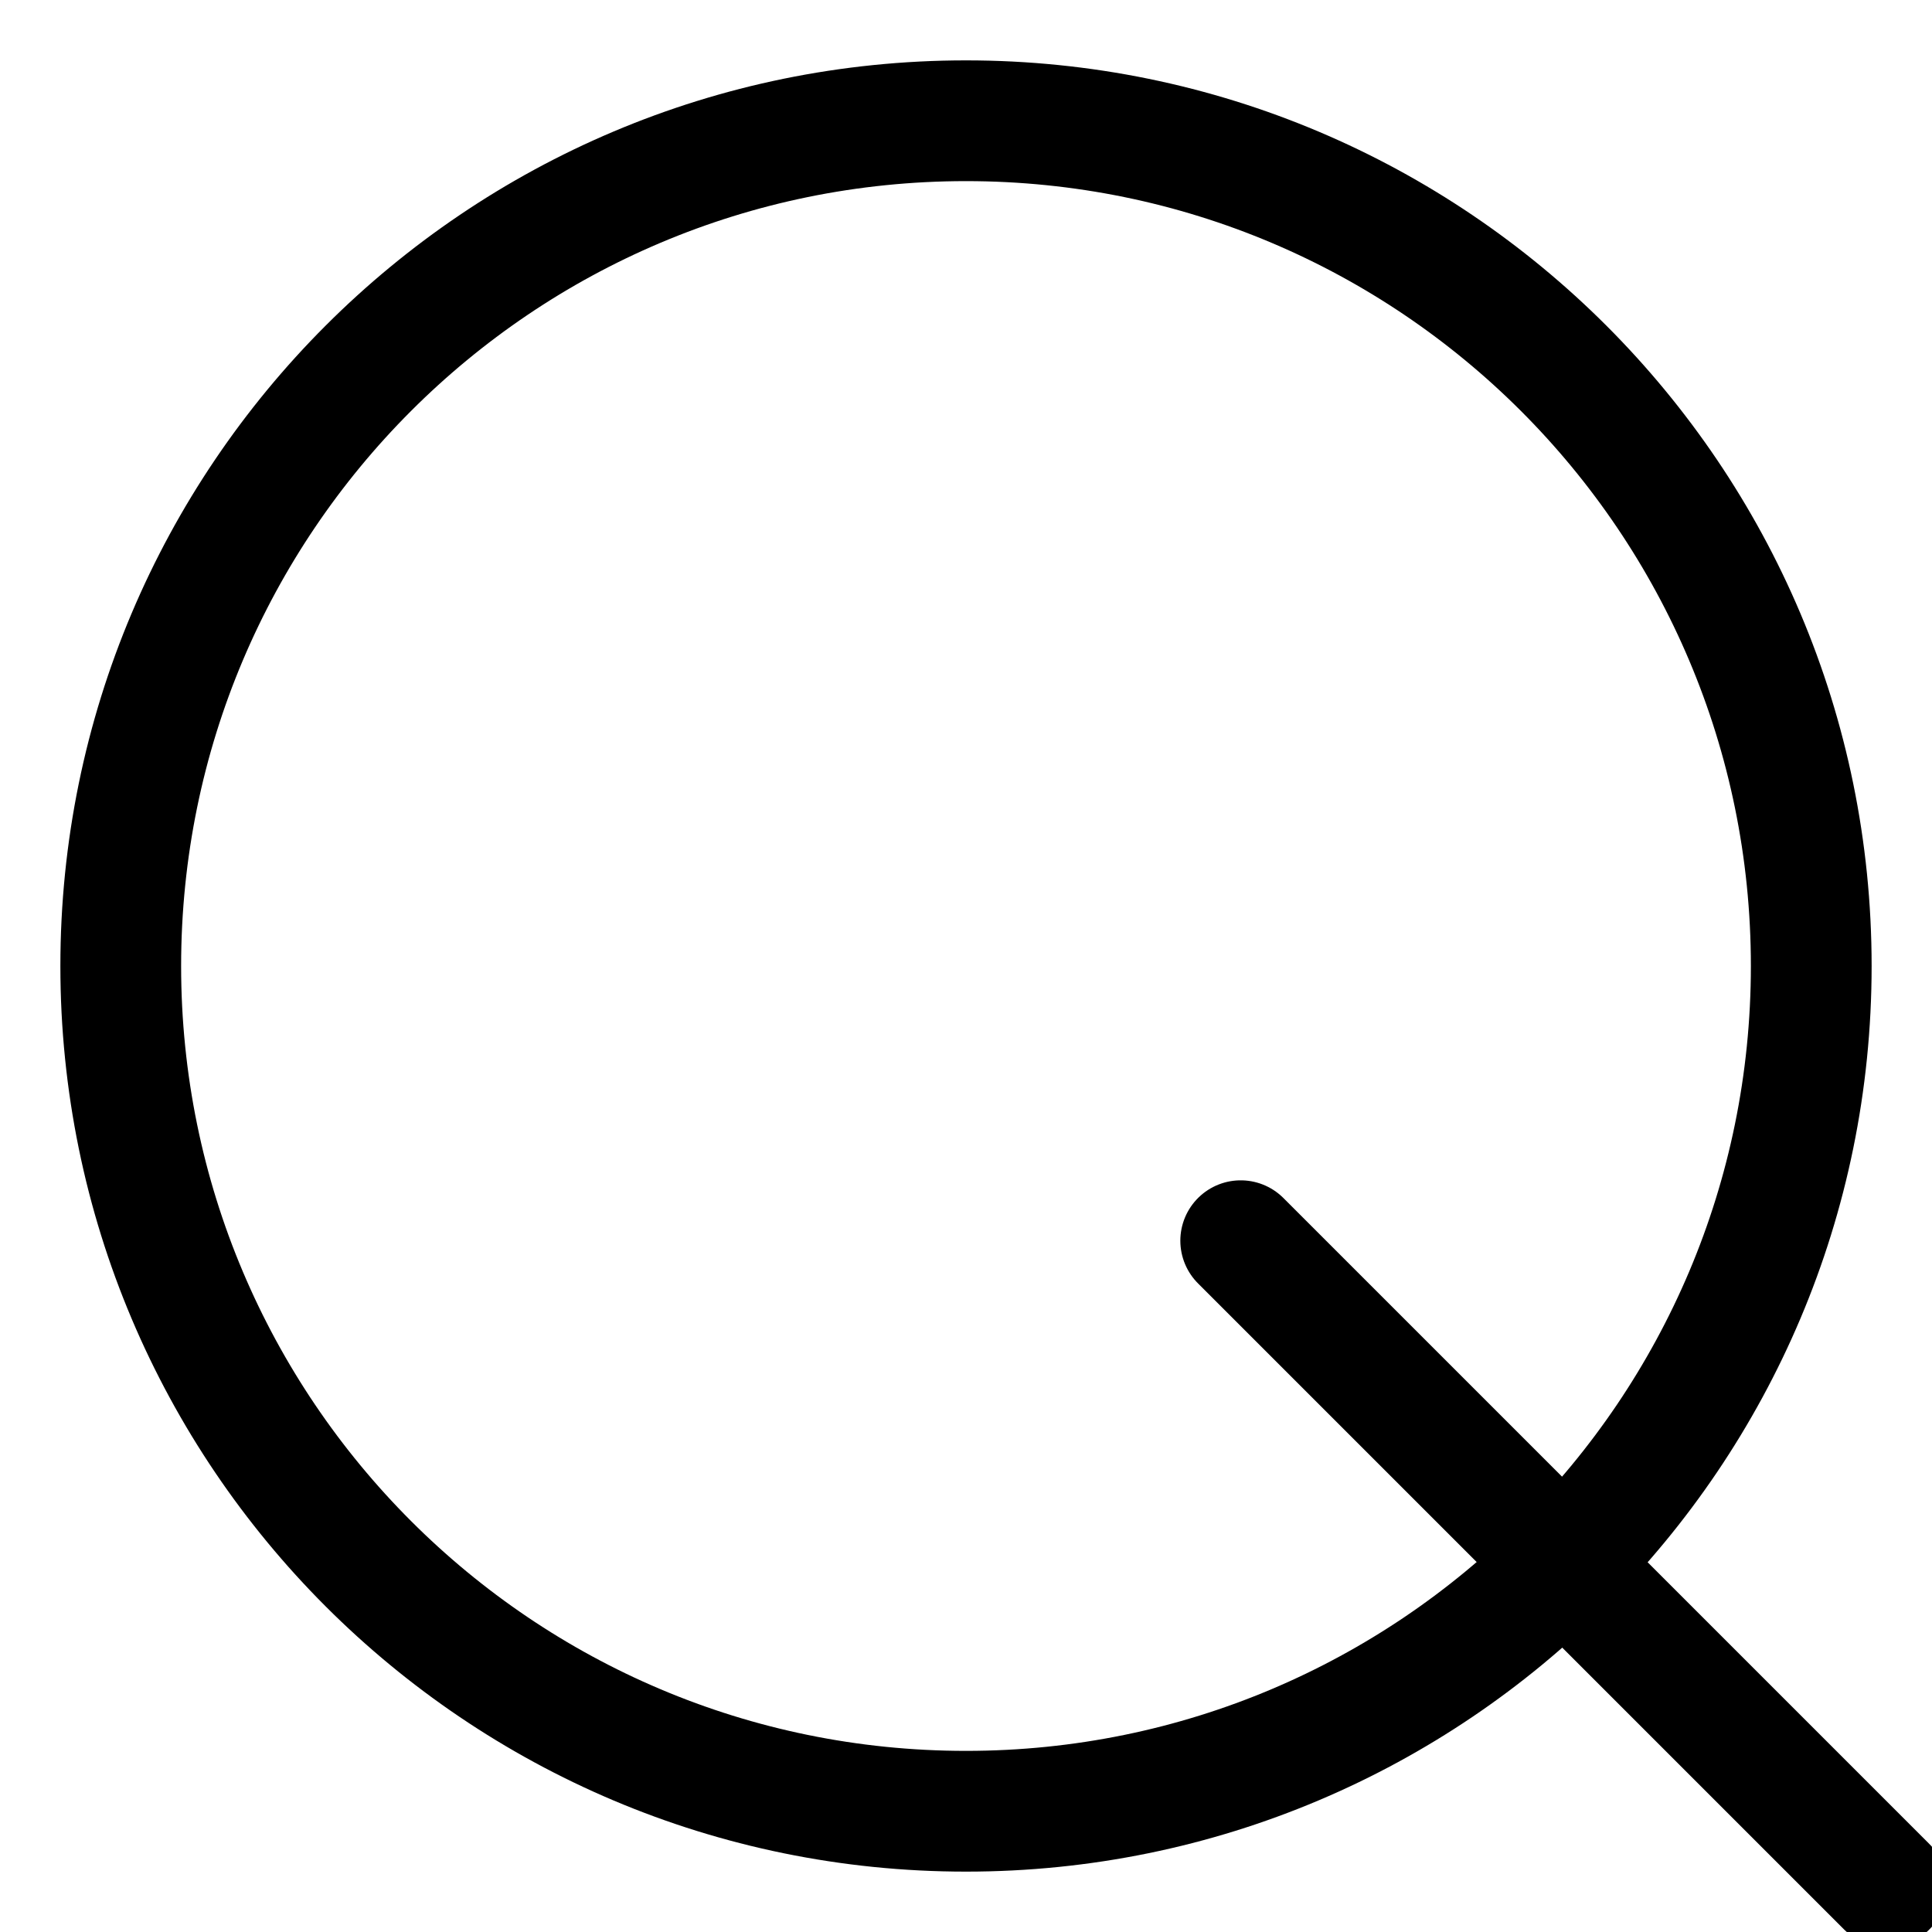
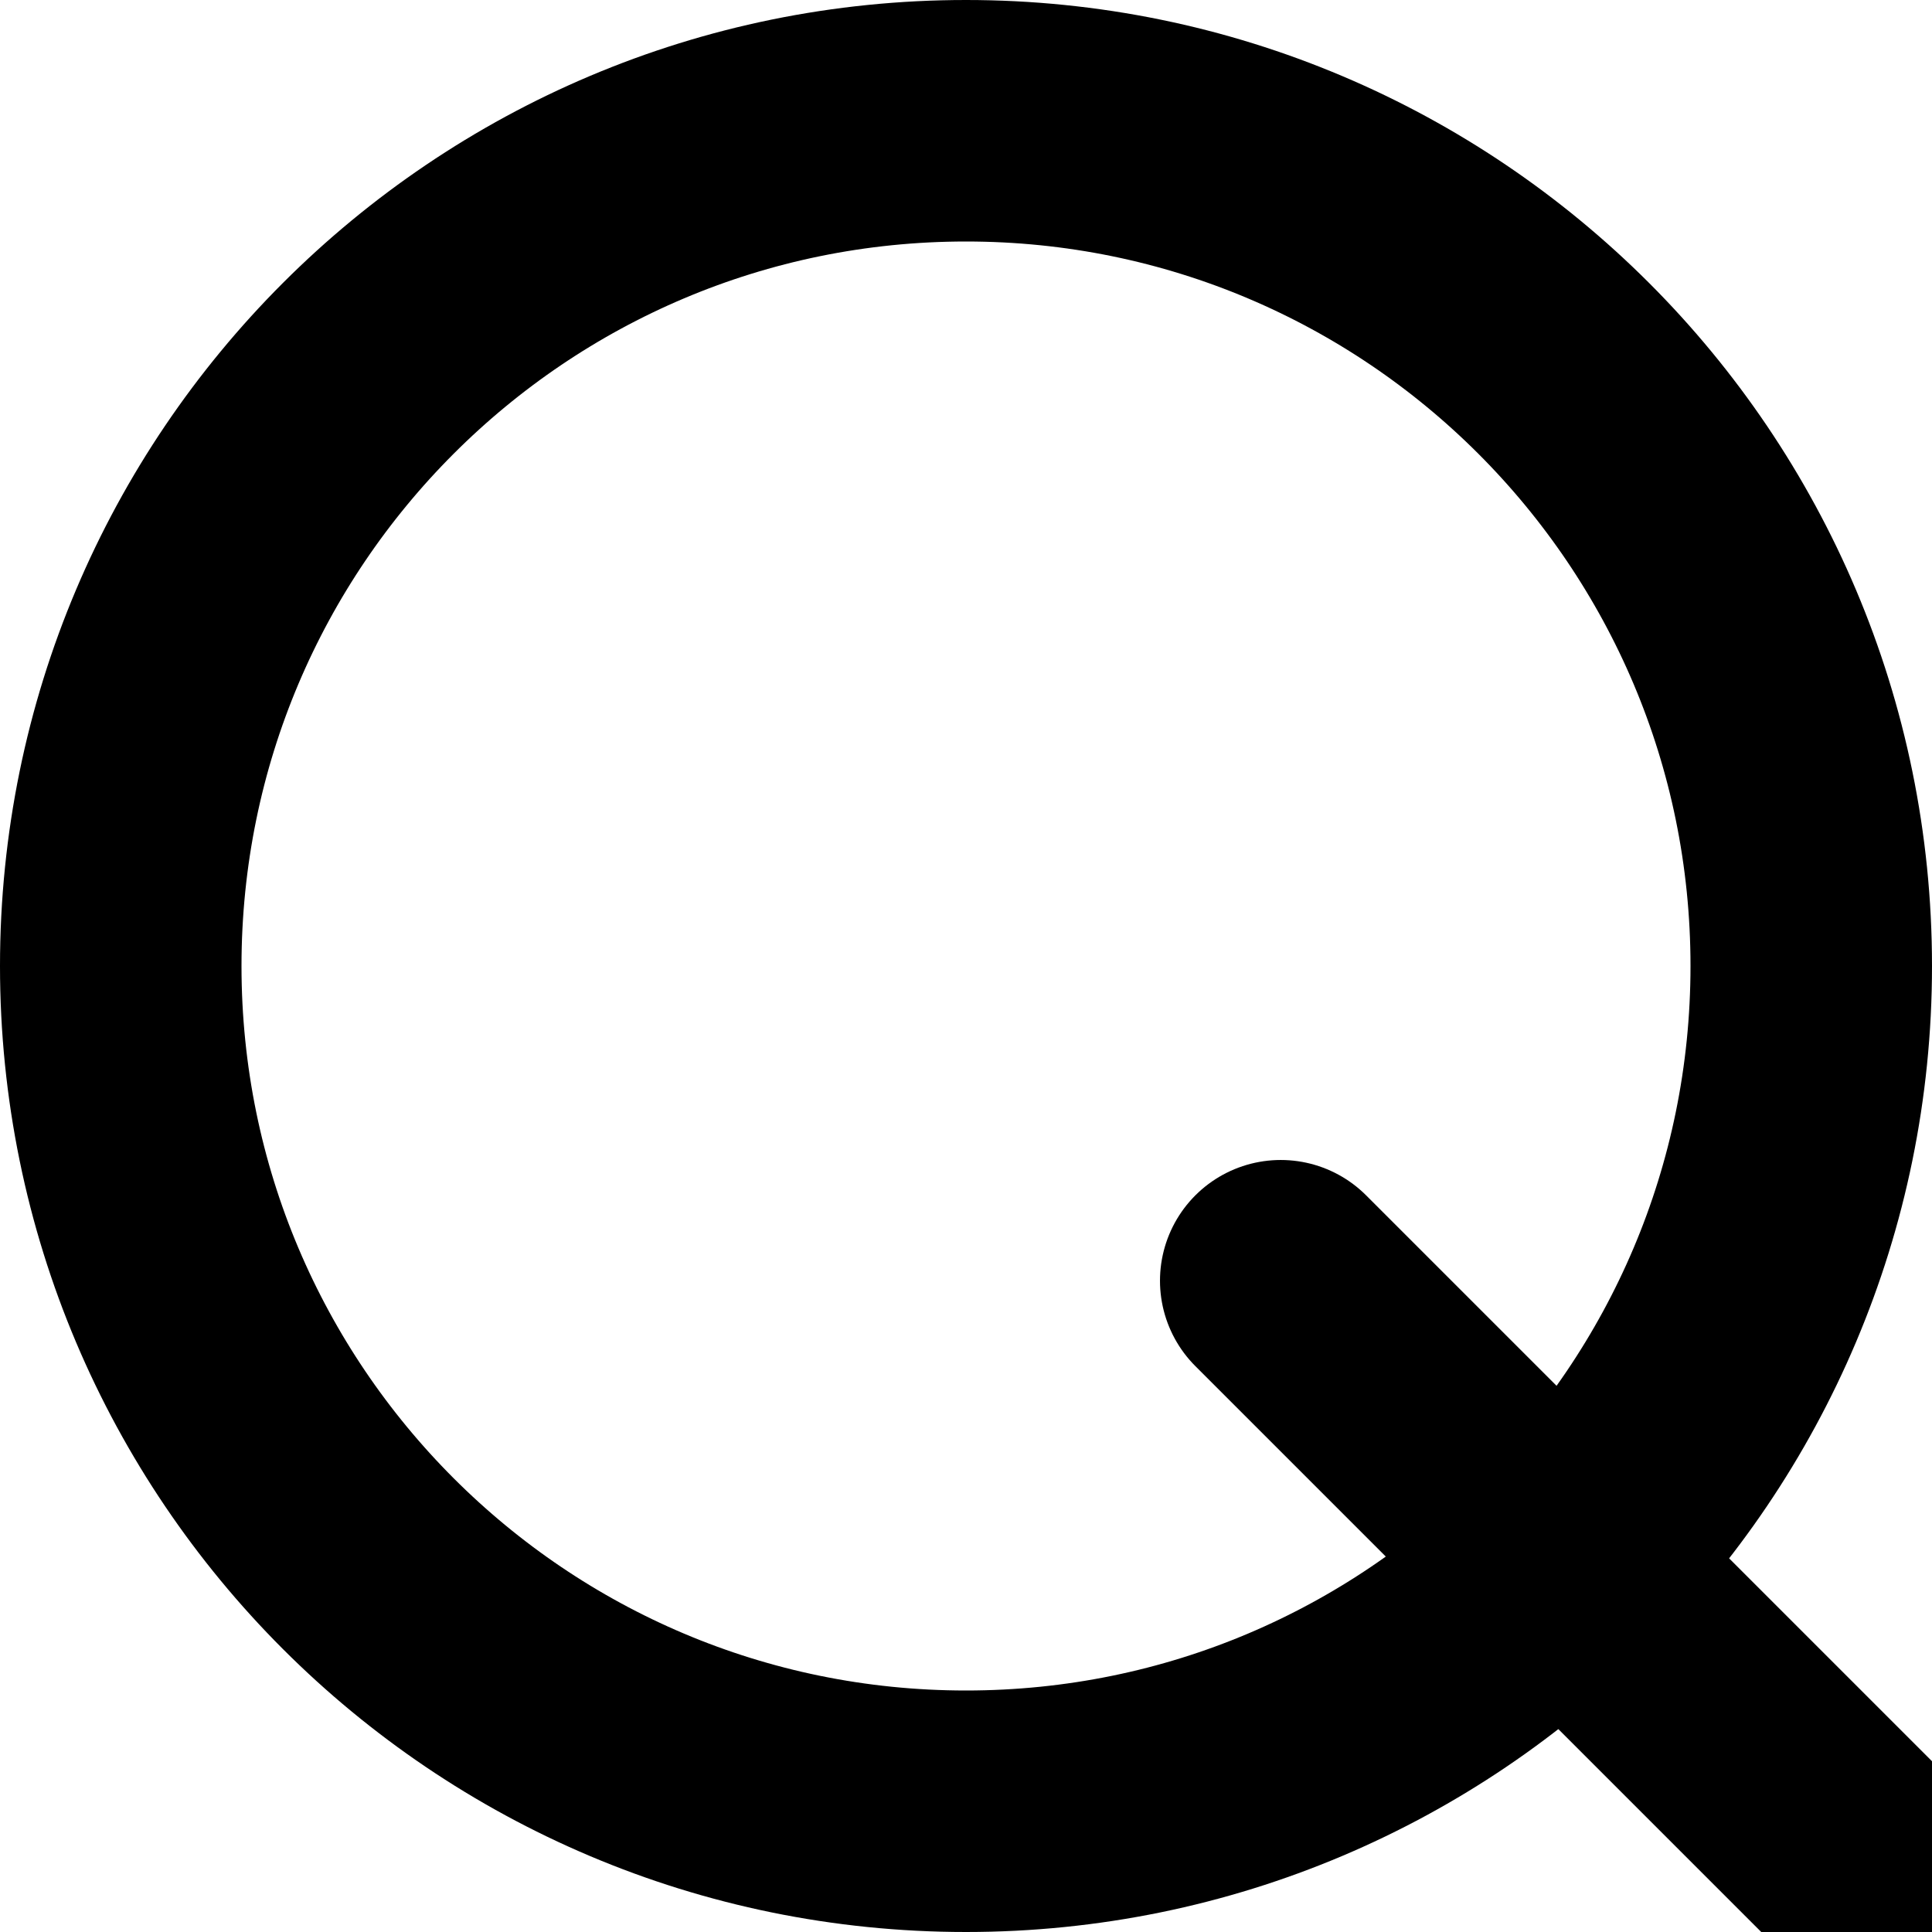
<svg xmlns="http://www.w3.org/2000/svg" width="32" height="32" viewBox="0 0 32 32" aria-hidden="true">
-   <g fill="none" stroke="#000" stroke-width="2" stroke-linecap="round" stroke-linejoin="round">
+   <g fill="none" stroke="#000" stroke-width="4" stroke-linecap="round" stroke-linejoin="round">
    <circle cx="16" cy="16" r="14" />
-     <path d="M20.55 20.55 31.25 31.25" />
+     <path d="M21.213 21.213 30.586 30.586" />
  </g>
</svg>
